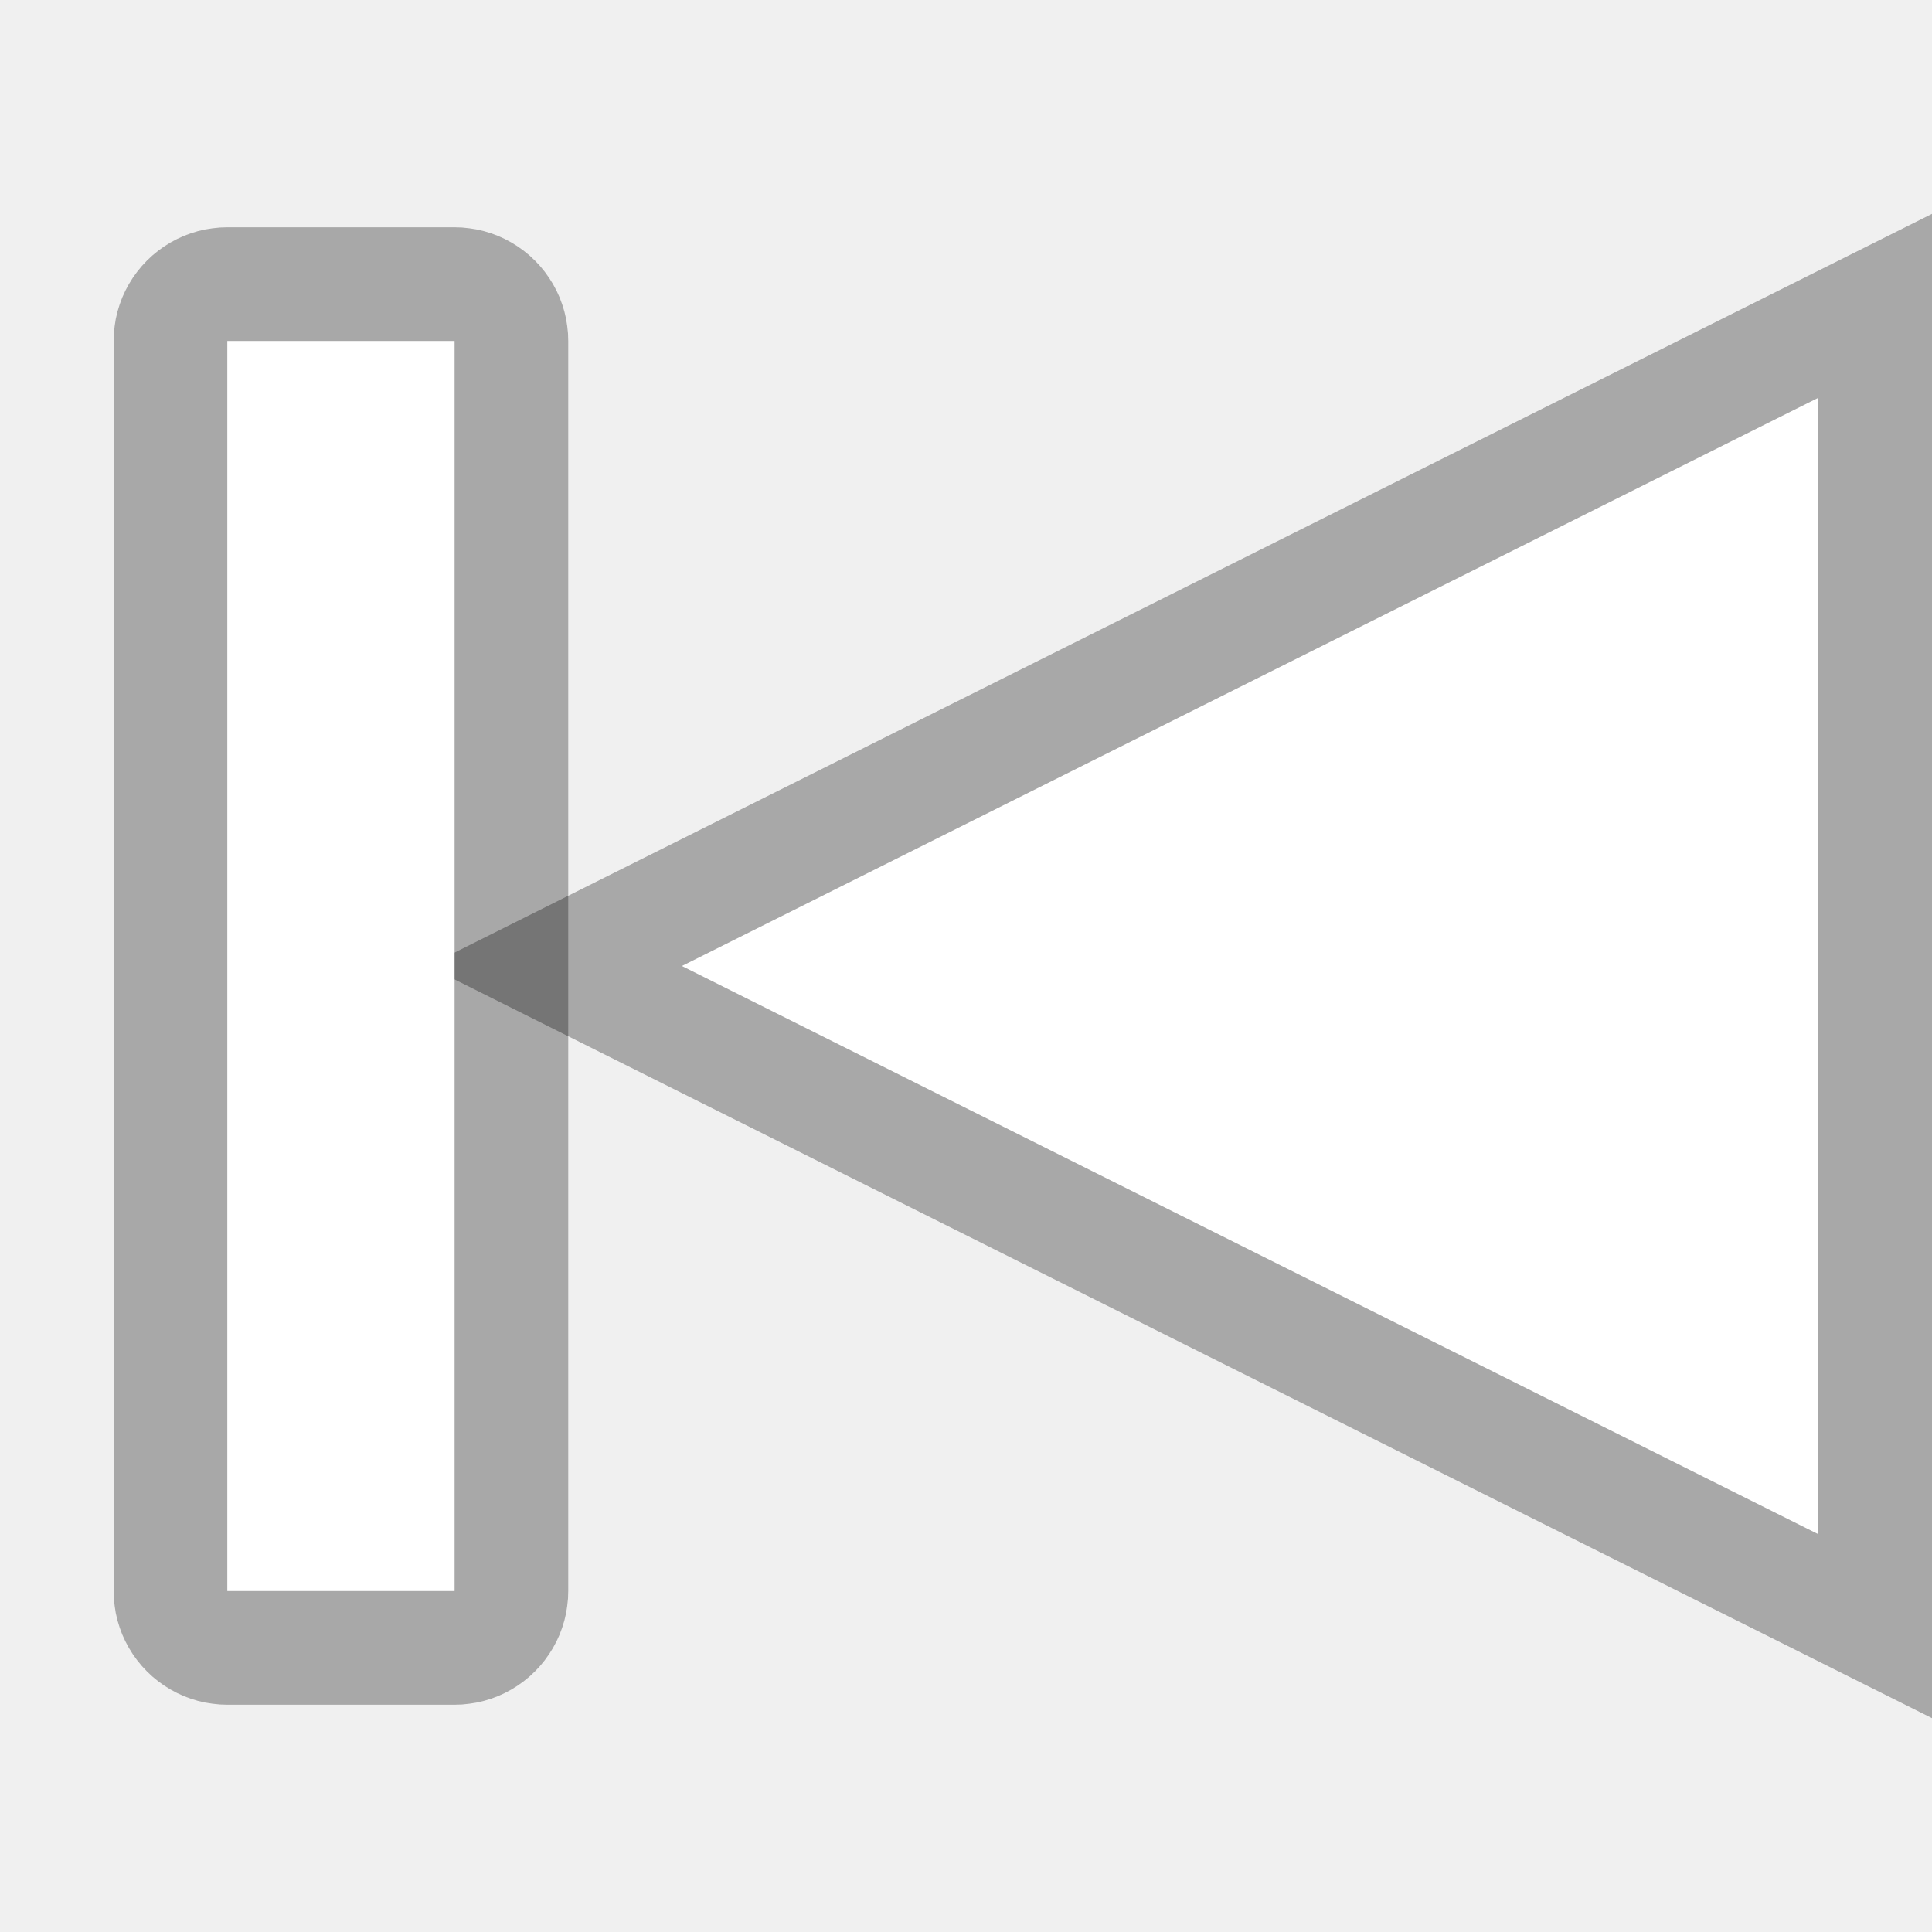
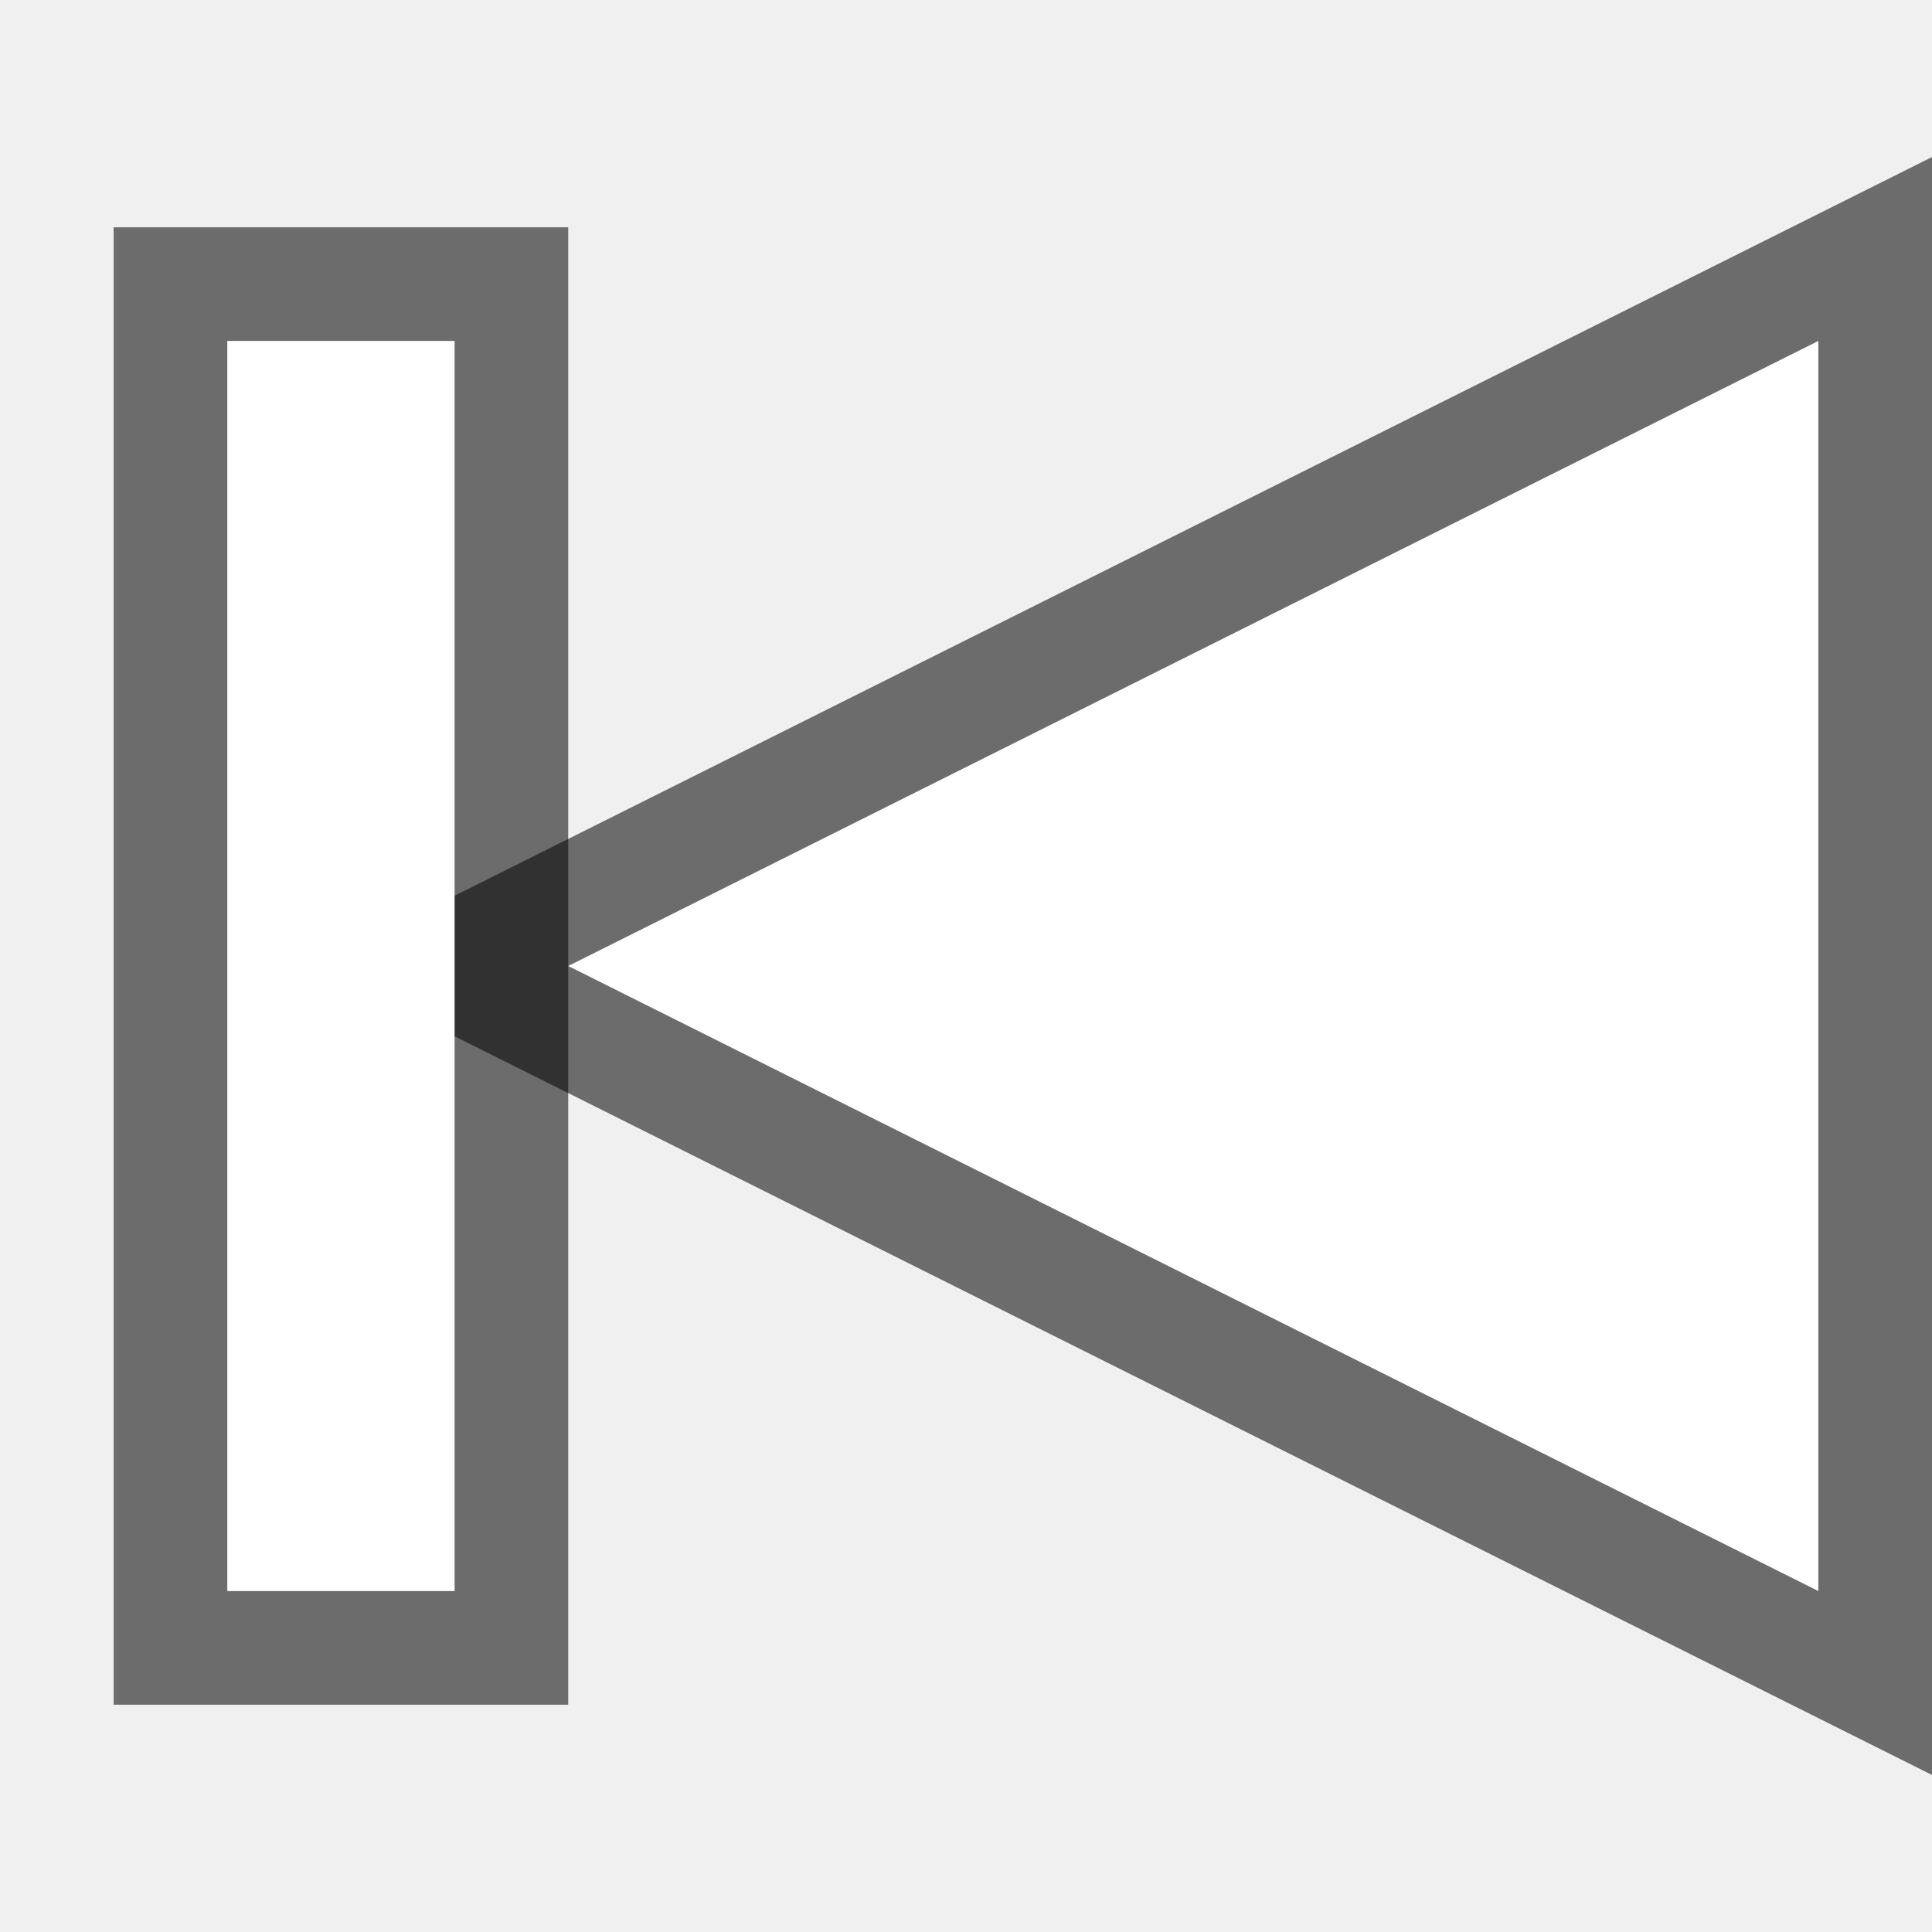
- <svg xmlns="http://www.w3.org/2000/svg" width="100%" height="100%" viewBox="0 0 17 17" version="1.1" xml:space="preserve" style="fill-rule:evenodd;clip-rule:evenodd;stroke-miterlimit:3;">
-   <g>
-     <path id="path7" d="M6,8.5l10,-5l0,10l-10,-5Z" style="fill:#e6e6e6;fill-rule:nonzero;stroke:#000;stroke-opacity:0.302;stroke-width:2px;" />
-     <path id="path9" d="M6,8.5l10,-5l0,10l-10,-5Z" style="fill:#fff;fill-rule:nonzero;" />
-     <g id="rect15">
-       <rect x="2" y="3" width="2" height="11" style="fill:#fff;" />
-       <path d="M4.065,2.002l0.066,0.007l0.064,0.01l0.064,0.015l0.062,0.019l0.062,0.023l0.059,0.027l0.058,0.031l0.056,0.035l0.053,0.038l0.05,0.041l0.048,0.045l0.045,0.048l0.041,0.05l0.038,0.053l0.035,0.056l0.031,0.058l0.027,0.059l0.023,0.062l0.019,0.062l0.015,0.064l0.01,0.064l0.007,0.066l0.002,0.065l0,11l-0.002,0.065l-0.007,0.066l-0.01,0.064l-0.015,0.064l-0.019,0.062l-0.023,0.062l-0.027,0.059l-0.031,0.058l-0.035,0.056l-0.038,0.053l-0.041,0.05l-0.045,0.048l-0.048,0.045l-0.05,0.041l-0.053,0.038l-0.056,0.035l-0.058,0.031l-0.059,0.027l-0.062,0.023l-0.062,0.019l-0.064,0.015l-0.064,0.01l-0.066,0.007l-0.065,0.002l-2,0l-0.065,-0.002l-0.066,-0.007l-0.064,-0.01l-0.064,-0.015l-0.062,-0.019l-0.062,-0.023l-0.059,-0.027l-0.058,-0.031l-0.056,-0.035l-0.053,-0.038l-0.05,-0.041l-0.048,-0.045l-0.045,-0.048l-0.041,-0.05l-0.038,-0.053l-0.035,-0.056l-0.031,-0.058l-0.027,-0.059l-0.023,-0.062l-0.019,-0.062l-0.015,-0.064l-0.01,-0.064l-0.007,-0.066l-0.002,-0.065l0,-11l0.002,-0.065l0.007,-0.066l0.01,-0.064l0.015,-0.064l0.019,-0.062l0.023,-0.062l0.027,-0.059l0.031,-0.058l0.035,-0.056l0.038,-0.053l0.041,-0.05l0.045,-0.048l0.048,-0.045l0.05,-0.041l0.053,-0.038l0.056,-0.035l0.058,-0.031l0.059,-0.027l0.062,-0.023l0.062,-0.019l0.064,-0.015l0.064,-0.01l0.066,-0.007l0.065,-0.002l2,0l0.065,0.002Zm-2.065,0.998l0,11l2,0l0,-11l-2,0Z" style="fill-opacity:0.302;" />
-     </g>
-   </g>
+ <svg xmlns="http://www.w3.org/2000/svg" width="100%" height="100%" viewBox="0 0 17 17" version="1.1" id="svg4493">
+   <defs id="defs4487" />
+   <g id="layer1" transform="translate(0,-1105.52)" />
+   <path style="fill:none;fill-opacity:1;stroke:#000000;stroke-width:2;stroke-linecap:butt;stroke-linejoin:miter;stroke-opacity:0.549;stroke-miterlimit:4;stroke-dasharray:none" d="M 16,14 5,8.5 16,3 Z" id="path4494" />
+   <path id="path4492" d="M 16,14 5,8.5 16,3 Z" style="fill:#ffffff;fill-opacity:1;stroke:none;stroke-width:1px;stroke-linecap:butt;stroke-linejoin:miter;stroke-opacity:1" />
+   <rect style="fill:none;fill-opacity:1;stroke:#000000;stroke-width:2;stroke-linecap:square;stroke-linejoin:miter;stroke-miterlimit:3;stroke-dasharray:none;stroke-opacity:0.549;paint-order:markers stroke fill" id="rect4496" width="2" height="11" x="2" y="3" rx="0" ry="0" />
+   <rect ry="0" rx="0" y="3" x="2" height="11" width="2" id="rect4485" style="fill:#ffffff;fill-opacity:1;stroke:none;stroke-width:2;stroke-linecap:square;stroke-linejoin:miter;stroke-miterlimit:3;stroke-dasharray:none;stroke-opacity:0.549;paint-order:markers stroke fill" />
</svg>
